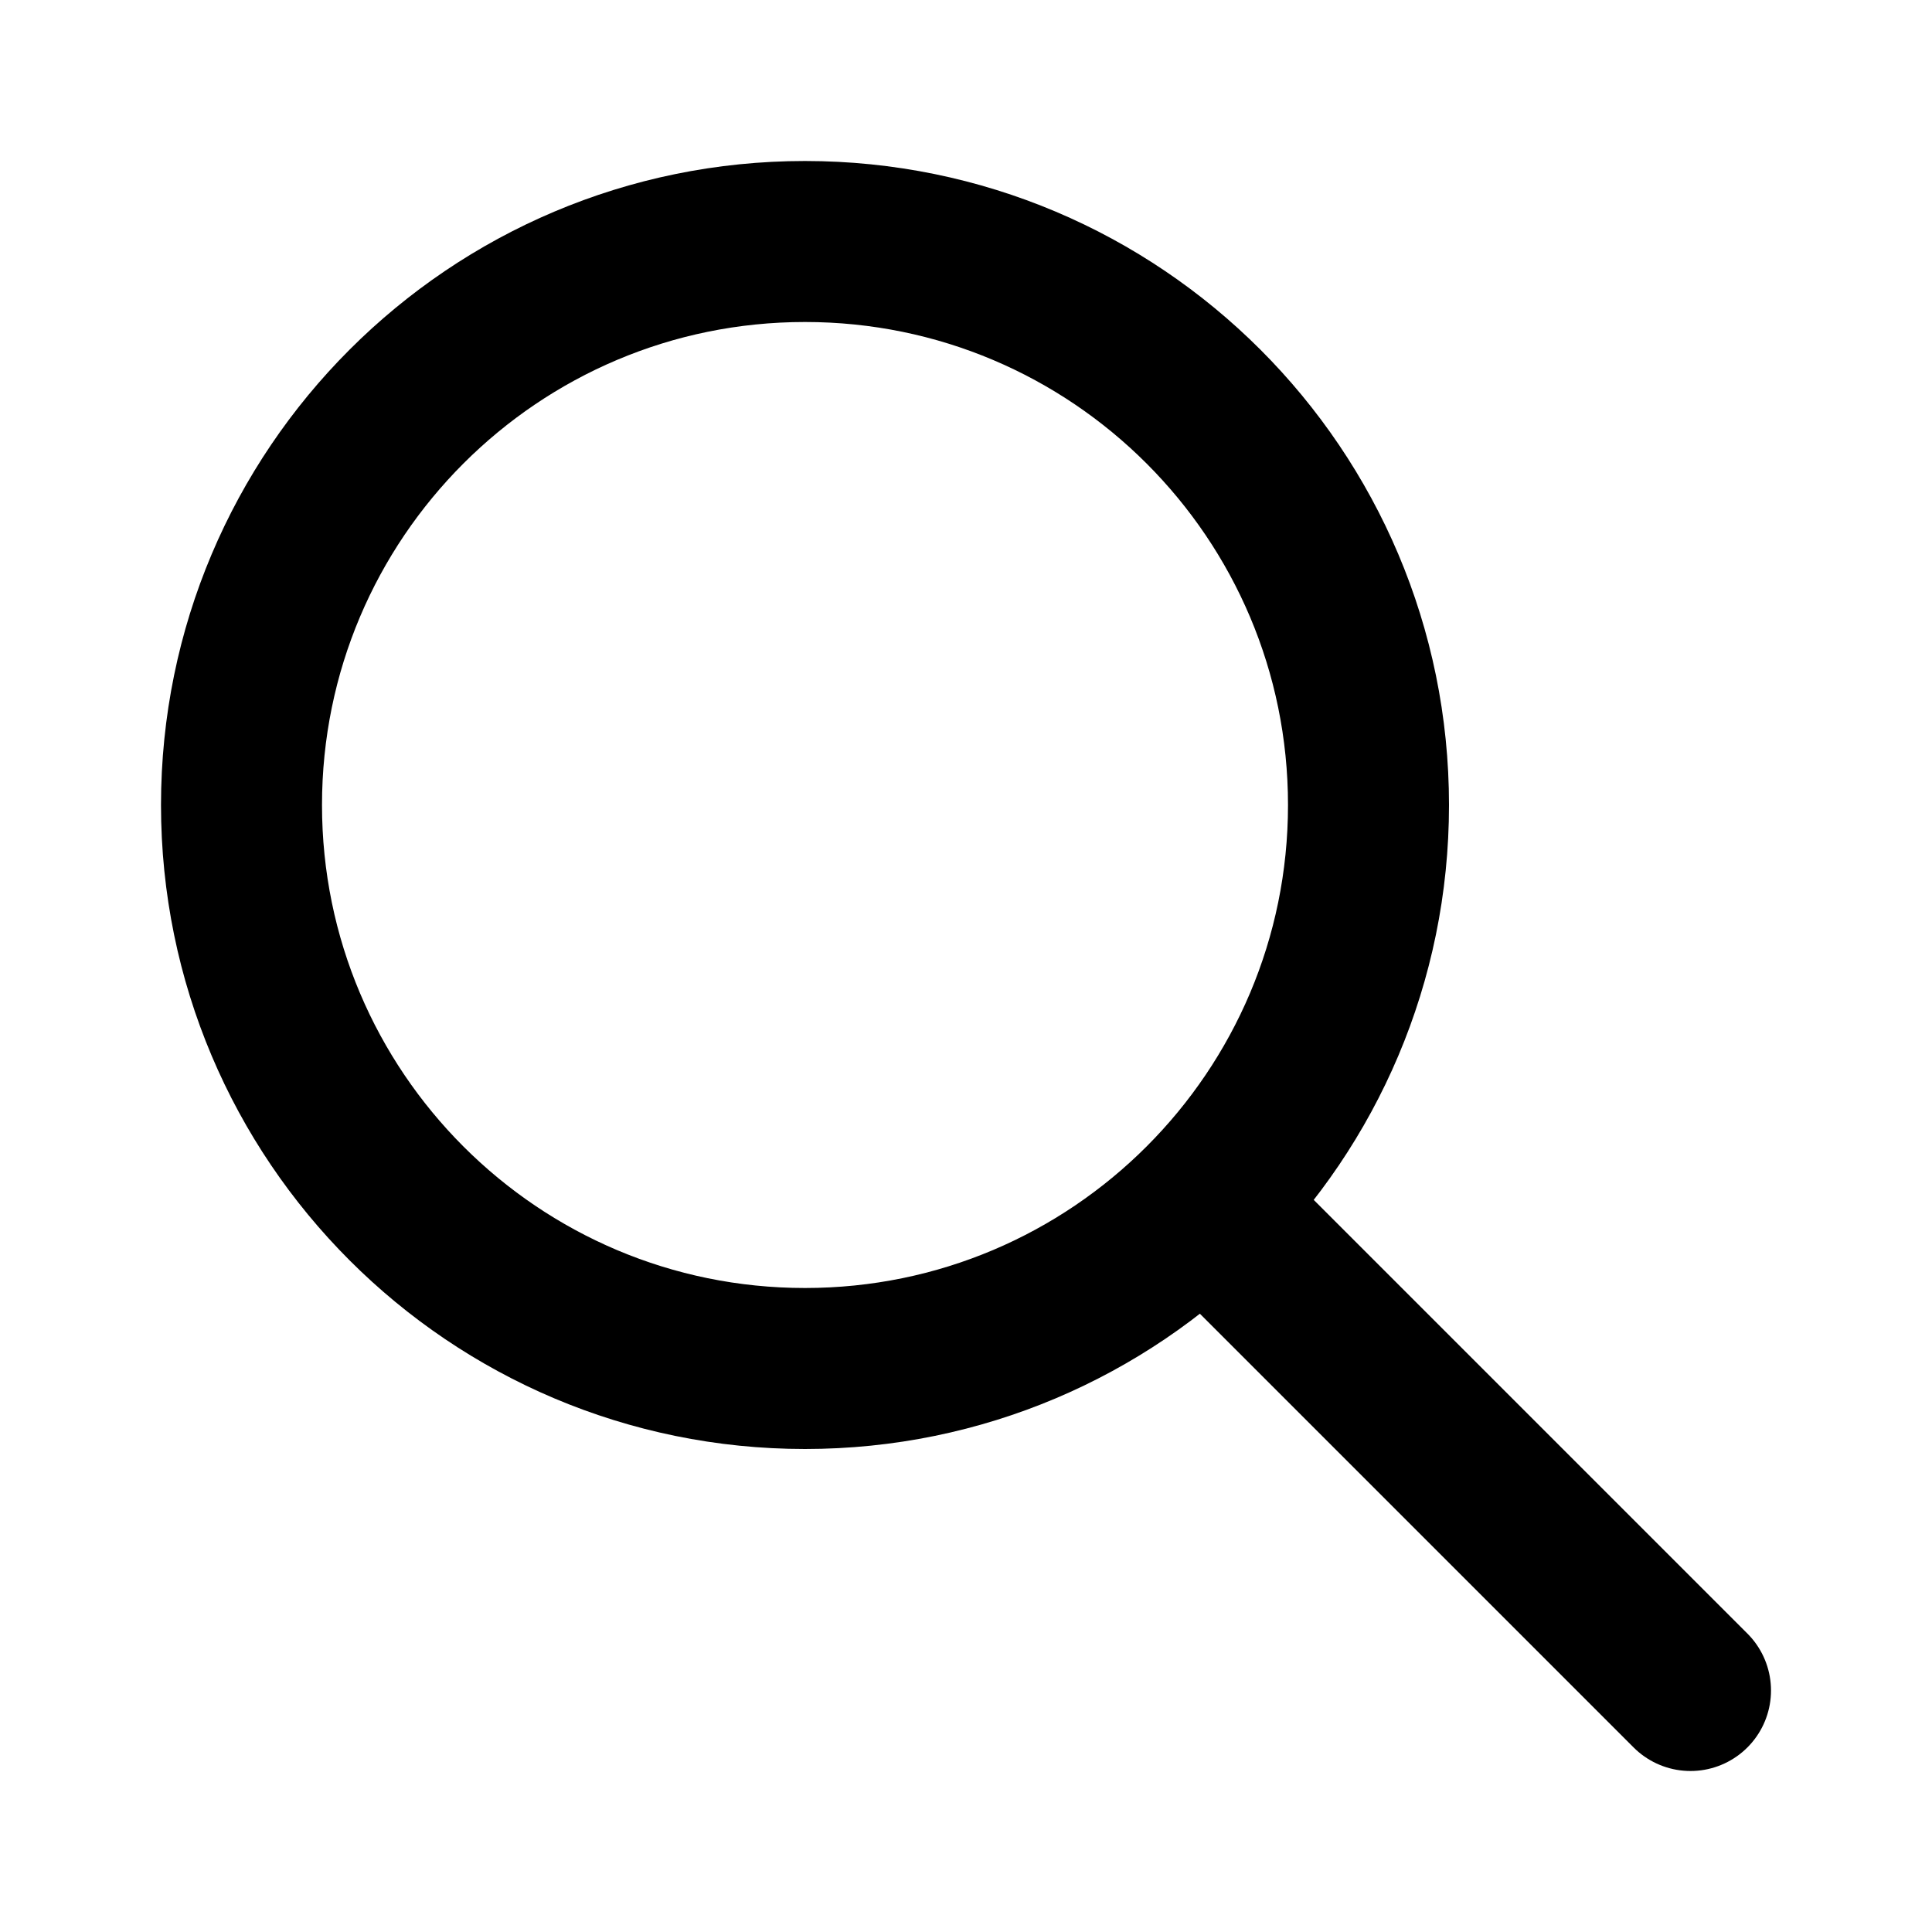
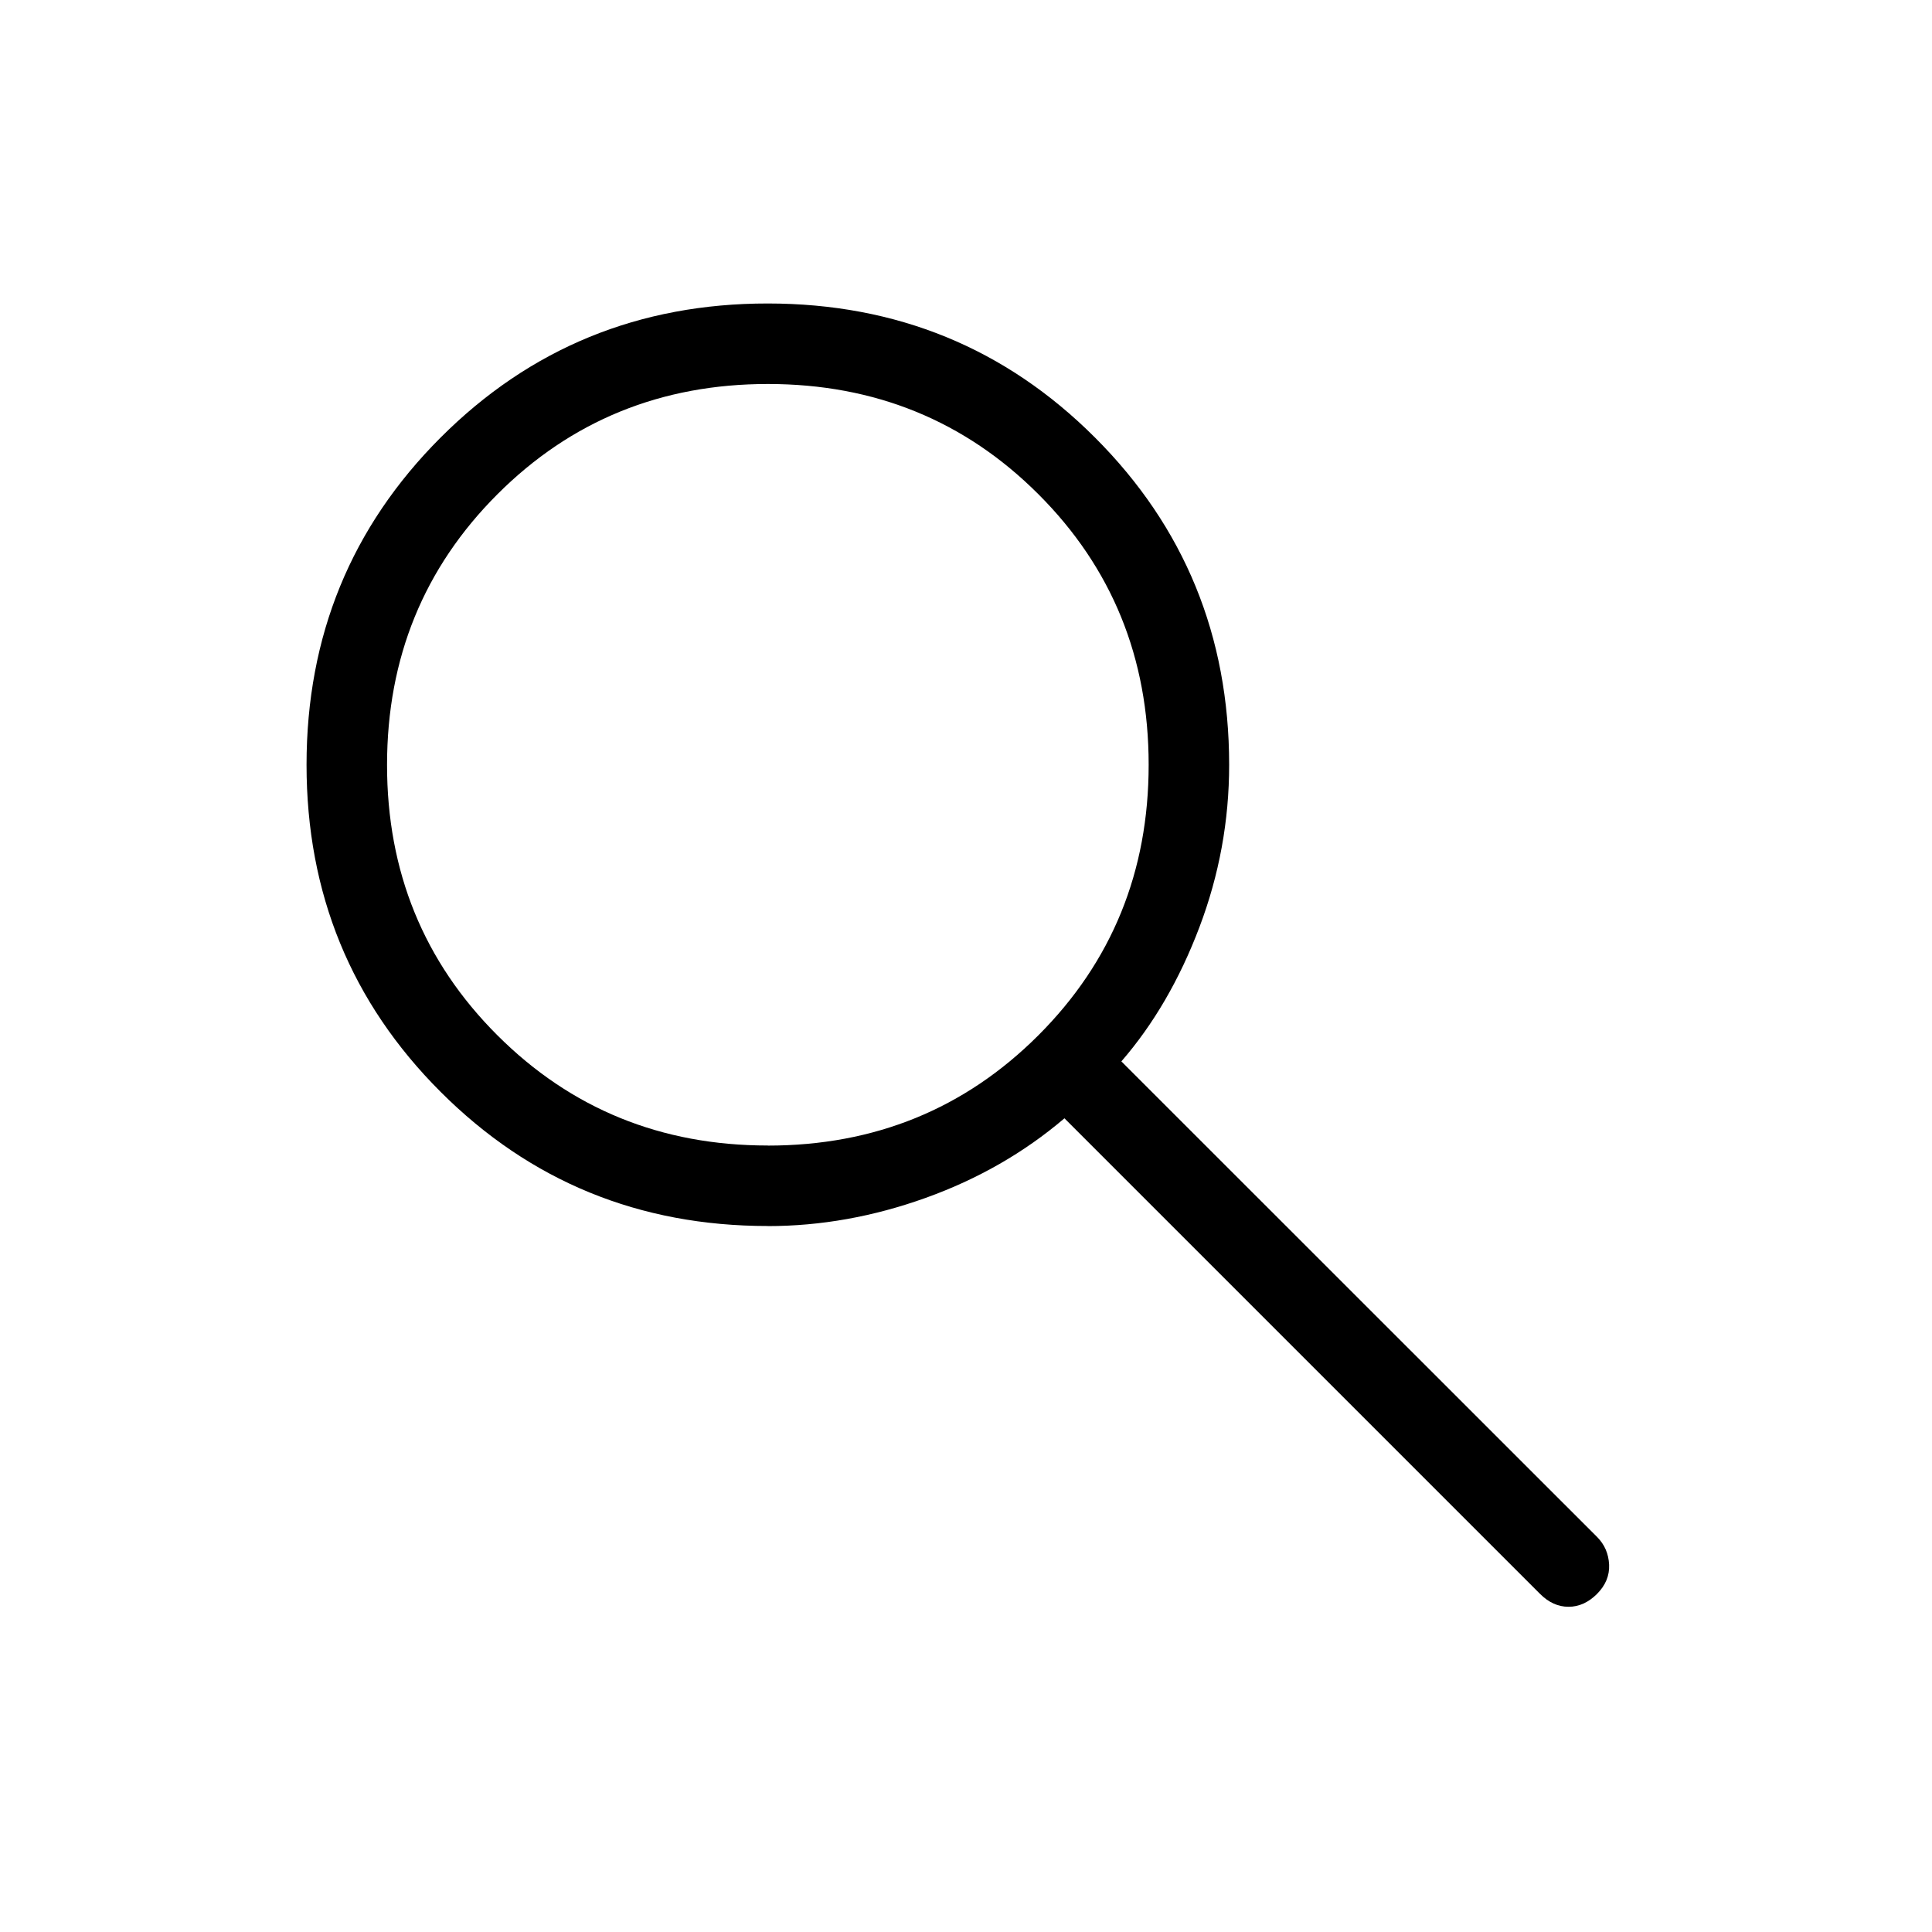
- <svg width="24" height="24" viewBox="0 0 24 24">
-   <path fill="none" stroke="currentColor" stroke-linecap="round" stroke-linejoin="round" stroke-width="2" d="M3 10a7 7 0 1 0 14 0a7 7 0 1 0-14 0m18 11l-6-6" />
+ <svg xmlns="http://www.w3.org/2000/svg" width="1em" height="1em" viewBox="0 0 24 24">
+   <path d="M0 0h24v24H0z" fill="none" />
+   <path fill="currentColor" d="M9.539 15.23q-2.398 0-4.065-1.666Q3.808 11.899 3.808 9.5t1.666-4.065T9.539 3.77t4.064 1.666T15.269 9.5q0 1.042-.369 2.017t-.97 1.668l5.909 5.907q.14.14.15.345q.009.203-.15.363q-.16.16-.354.16t-.354-.16l-5.908-5.908q-.75.639-1.725.989t-1.96.35m0-1q1.99 0 3.361-1.37q1.37-1.37 1.37-3.361T12.9 6.14T9.54 4.77q-1.991 0-3.361 1.37T4.808 9.5t1.37 3.36t3.36 1.37" />
</svg>
